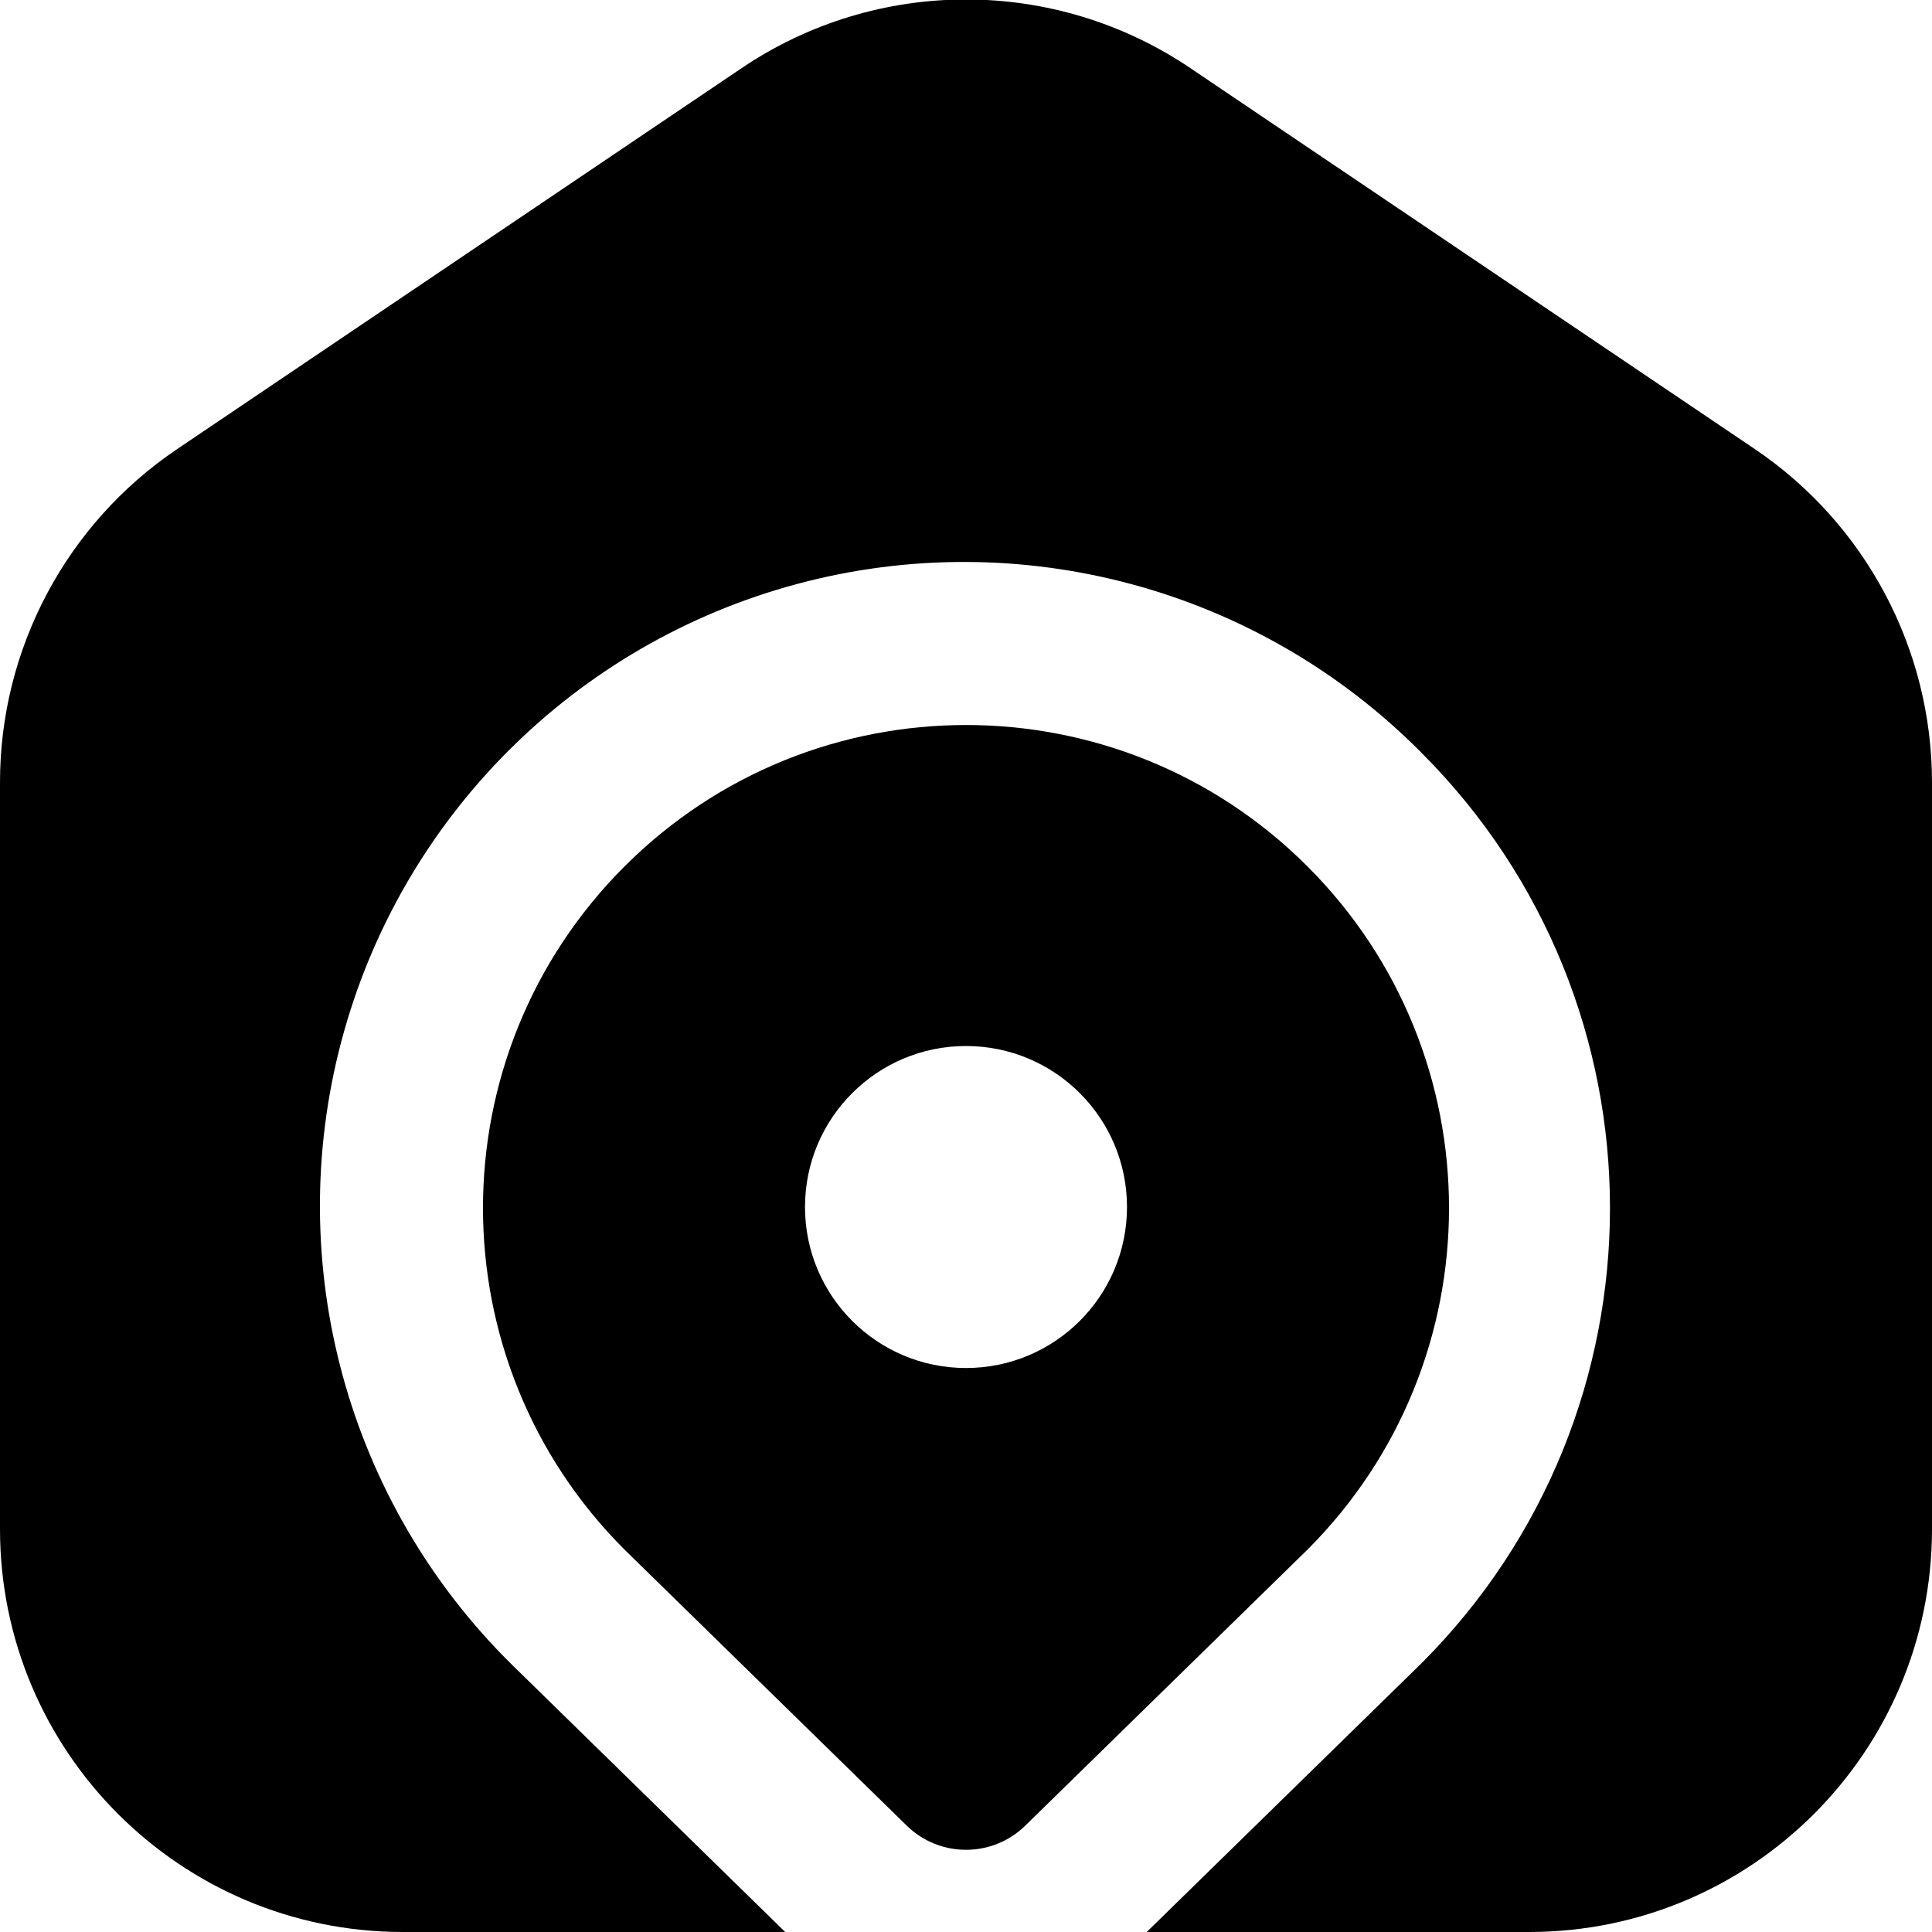
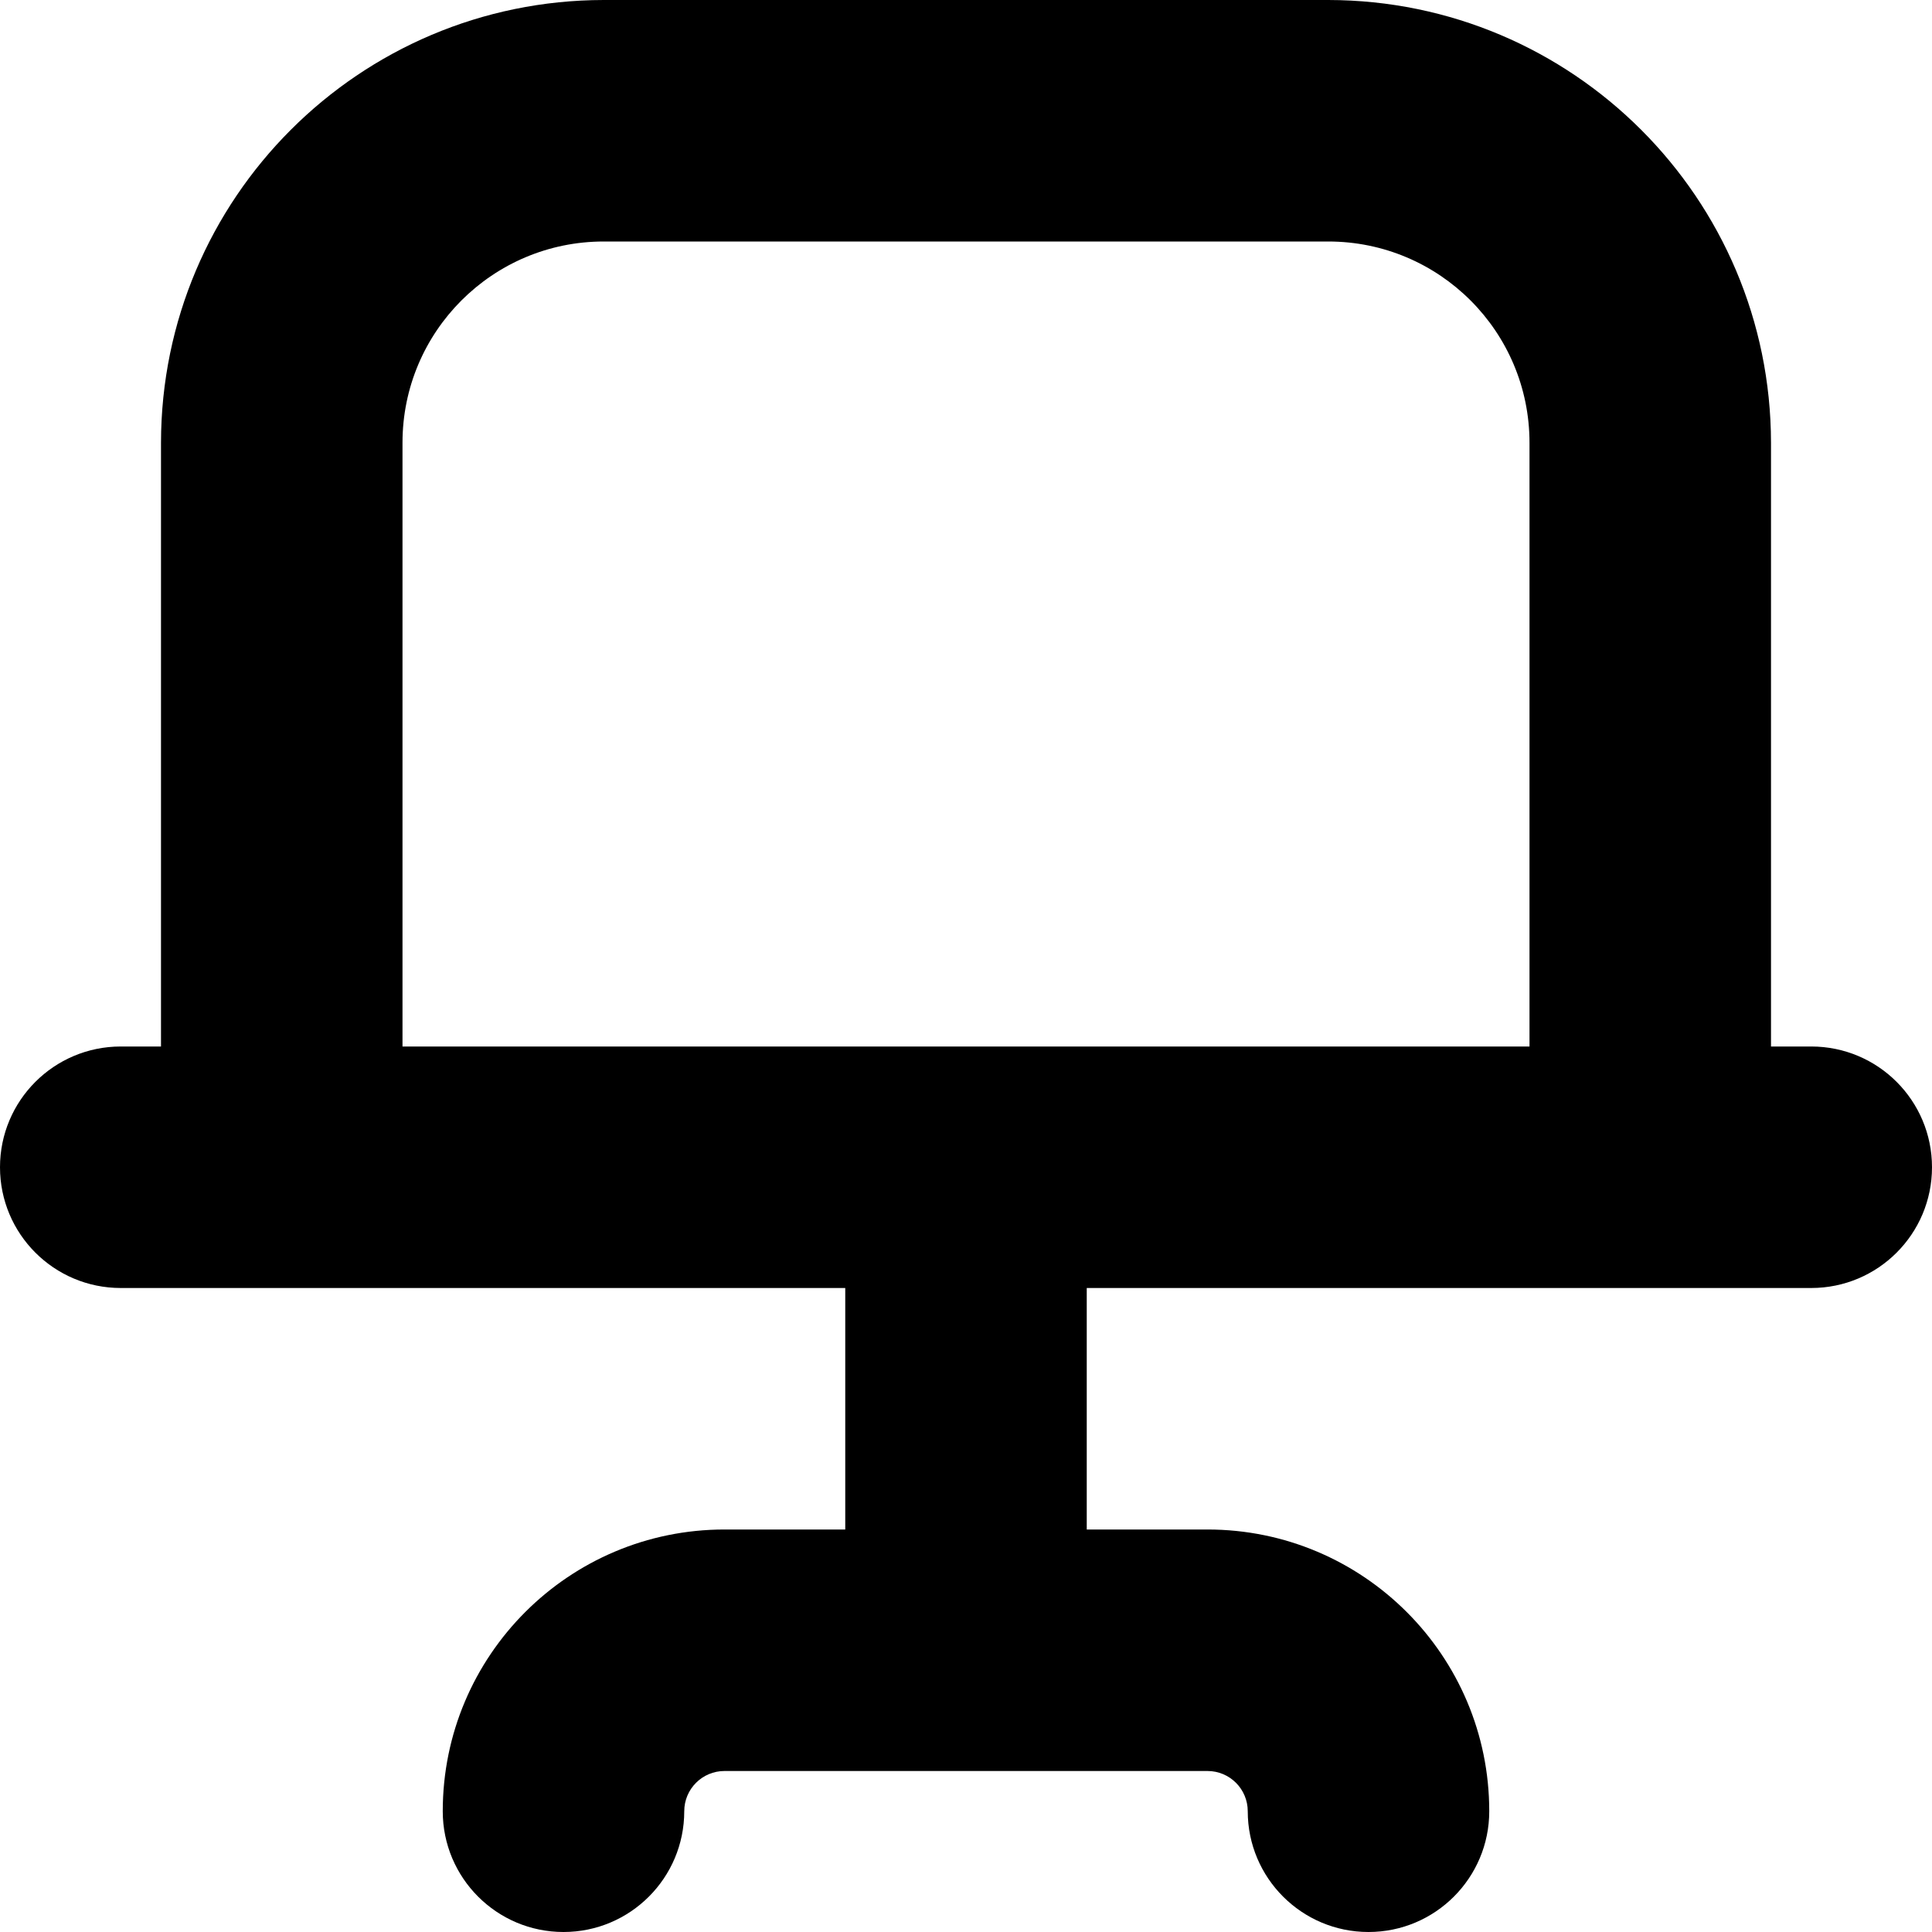
- <svg xmlns="http://www.w3.org/2000/svg" id="Layer_1" data-name="Layer 1" viewBox="0 0 24 24" width="512" height="512">
-   <path d="M16.243,10.764a6,6,0,0,0-8.486,8.485l3.507,3.43a1.053,1.053,0,0,0,1.472,0l3.507-3.43A6,6,0,0,0,16.243,10.764ZM12,16.994a2,2,0,1,1,2-2A2,2,0,0,1,12,16.994Z" />
-   <path d="M21.8,5.579,14.8.855A4.981,4.981,0,0,0,9.2.855l-7,4.724A4.993,4.993,0,0,0,0,9.724V19a5.006,5.006,0,0,0,5,5H9.754L6.359,20.679A8,8,0,1,1,17.657,9.35h0a8,8,0,0,1,0,11.313L14.245,24H19a5.006,5.006,0,0,0,5-5V9.724A5,5,0,0,0,21.8,5.579Z" />
+ <svg xmlns="http://www.w3.org/2000/svg" id="Layer_1" height="512" viewBox="0 0 24 24" width="512" data-name="Layer 1">
+   <path d="m22.5 13h-.5v-7.5a5.506 5.506 0 0 0 -5.5-5.5h-9a5.506 5.506 0 0 0 -5.5 5.5v7.5h-.5a1.5 1.5 0 0 0 0 3h9v3h-1.5a3.5 3.5 0 0 0 -3.5 3.5 1.5 1.5 0 0 0 3 0 .5.5 0 0 1 .5-.5h6a.5.5 0 0 1 .5.5 1.5 1.5 0 0 0 3 0 3.5 3.5 0 0 0 -3.5-3.5h-1.5v-3h9a1.5 1.5 0 0 0 0-3zm-17.5-7.5a2.5 2.5 0 0 1 2.5-2.5h9a2.5 2.5 0 0 1 2.5 2.5v7.5h-14z" />
</svg>
